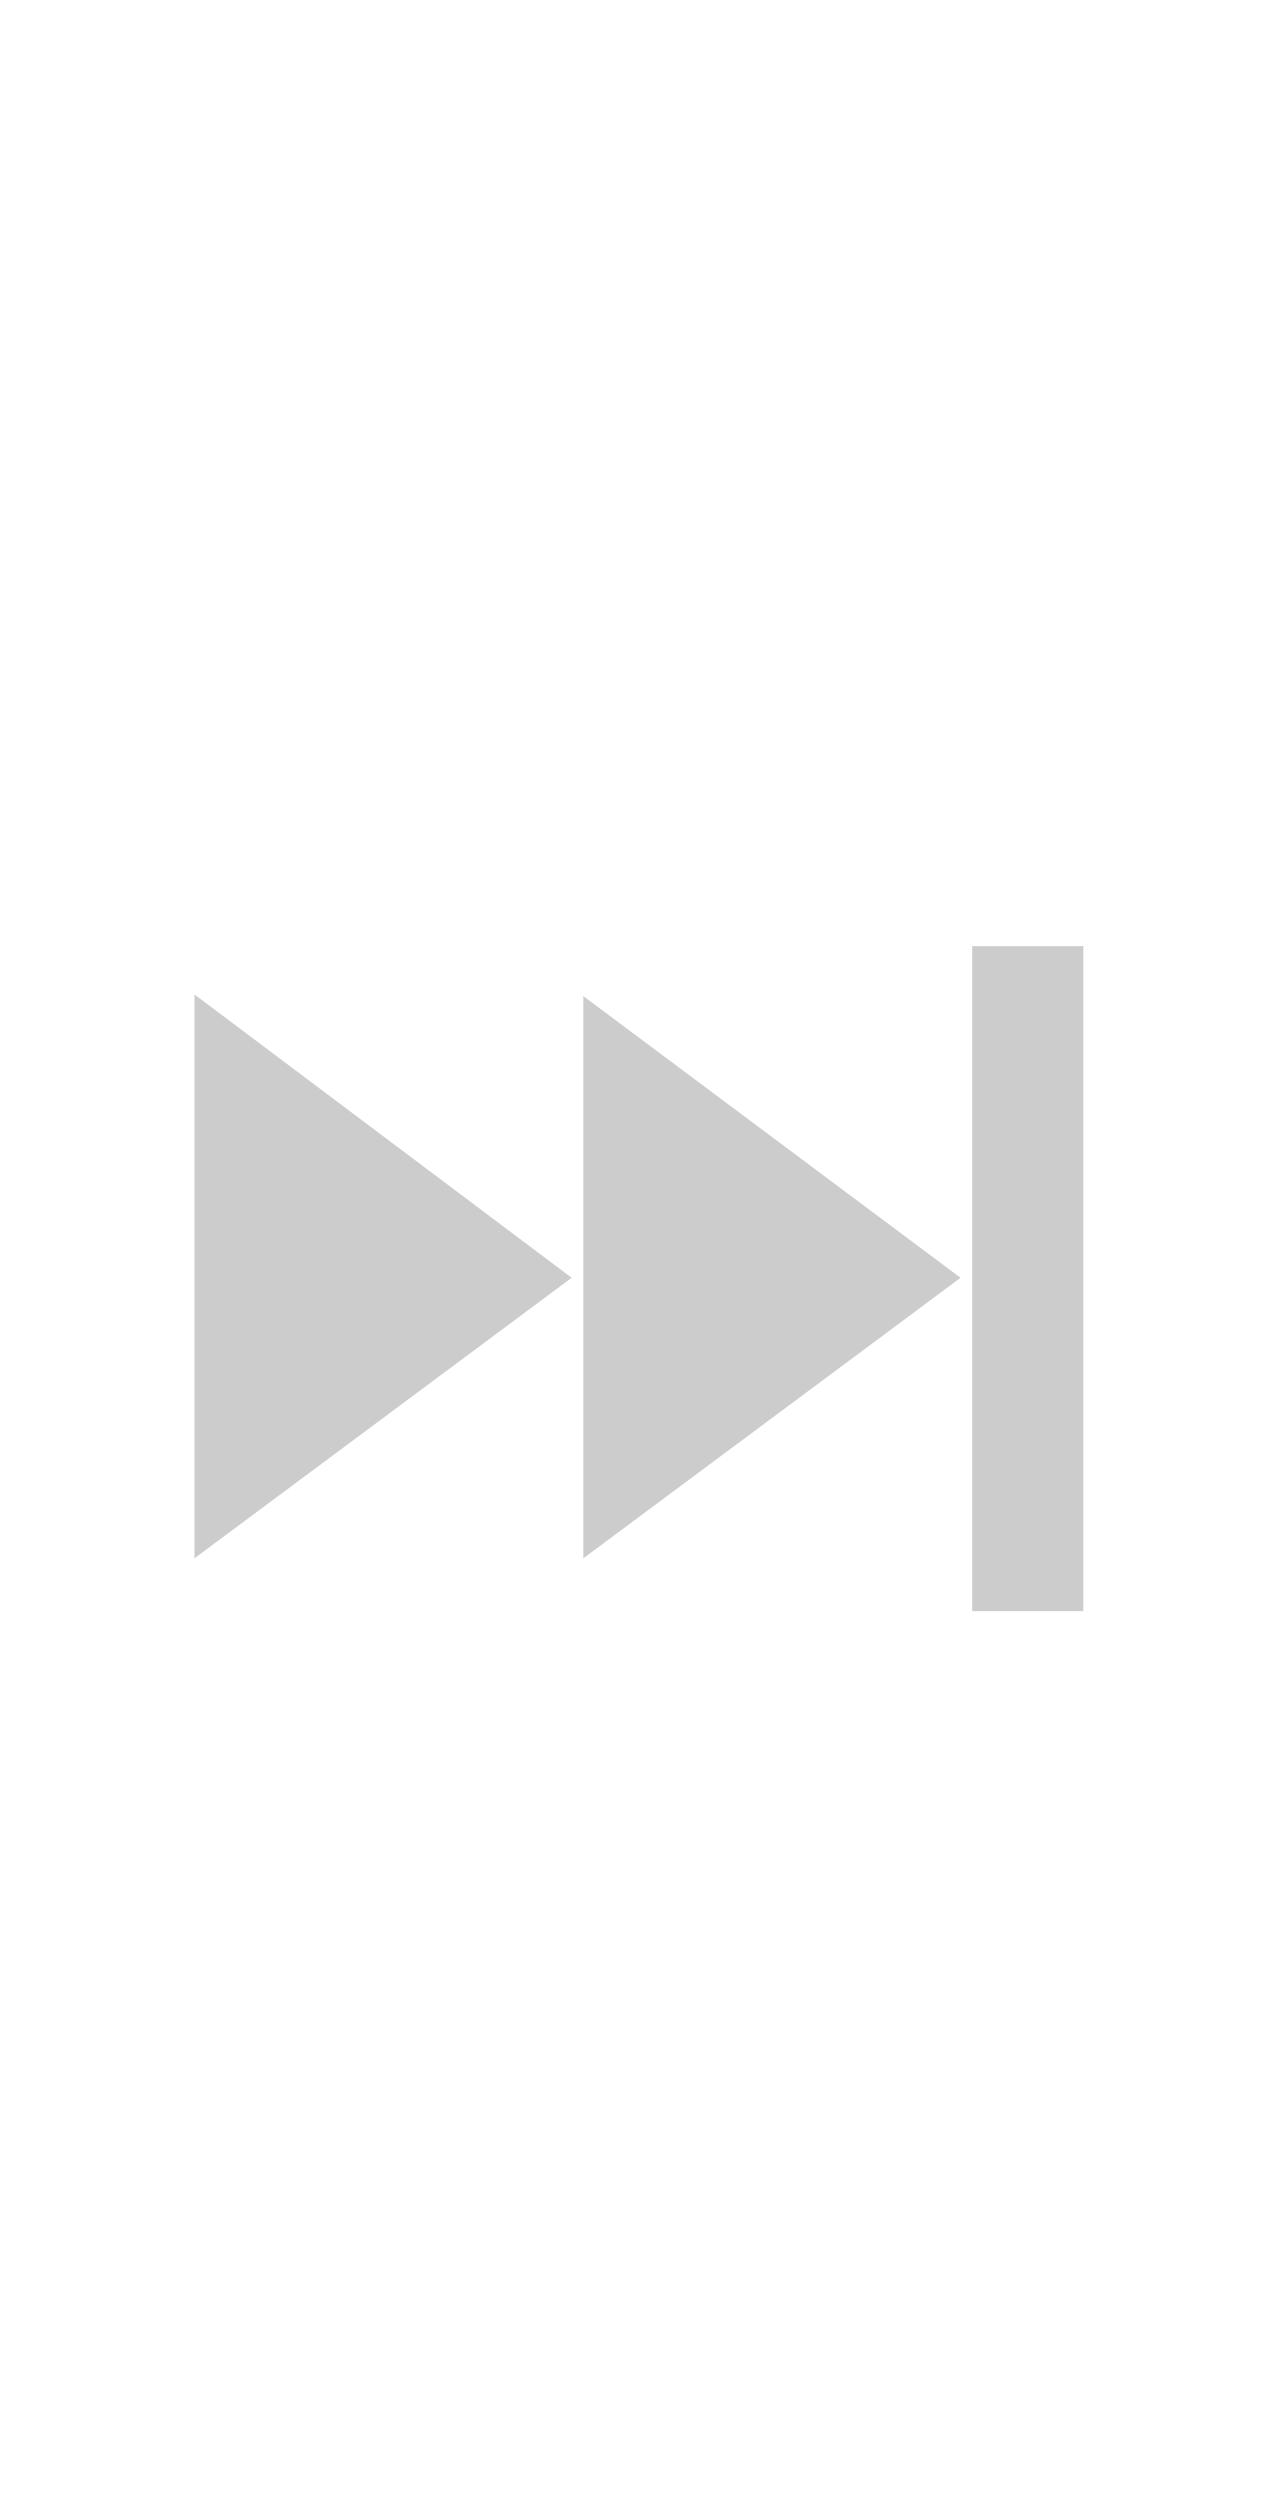
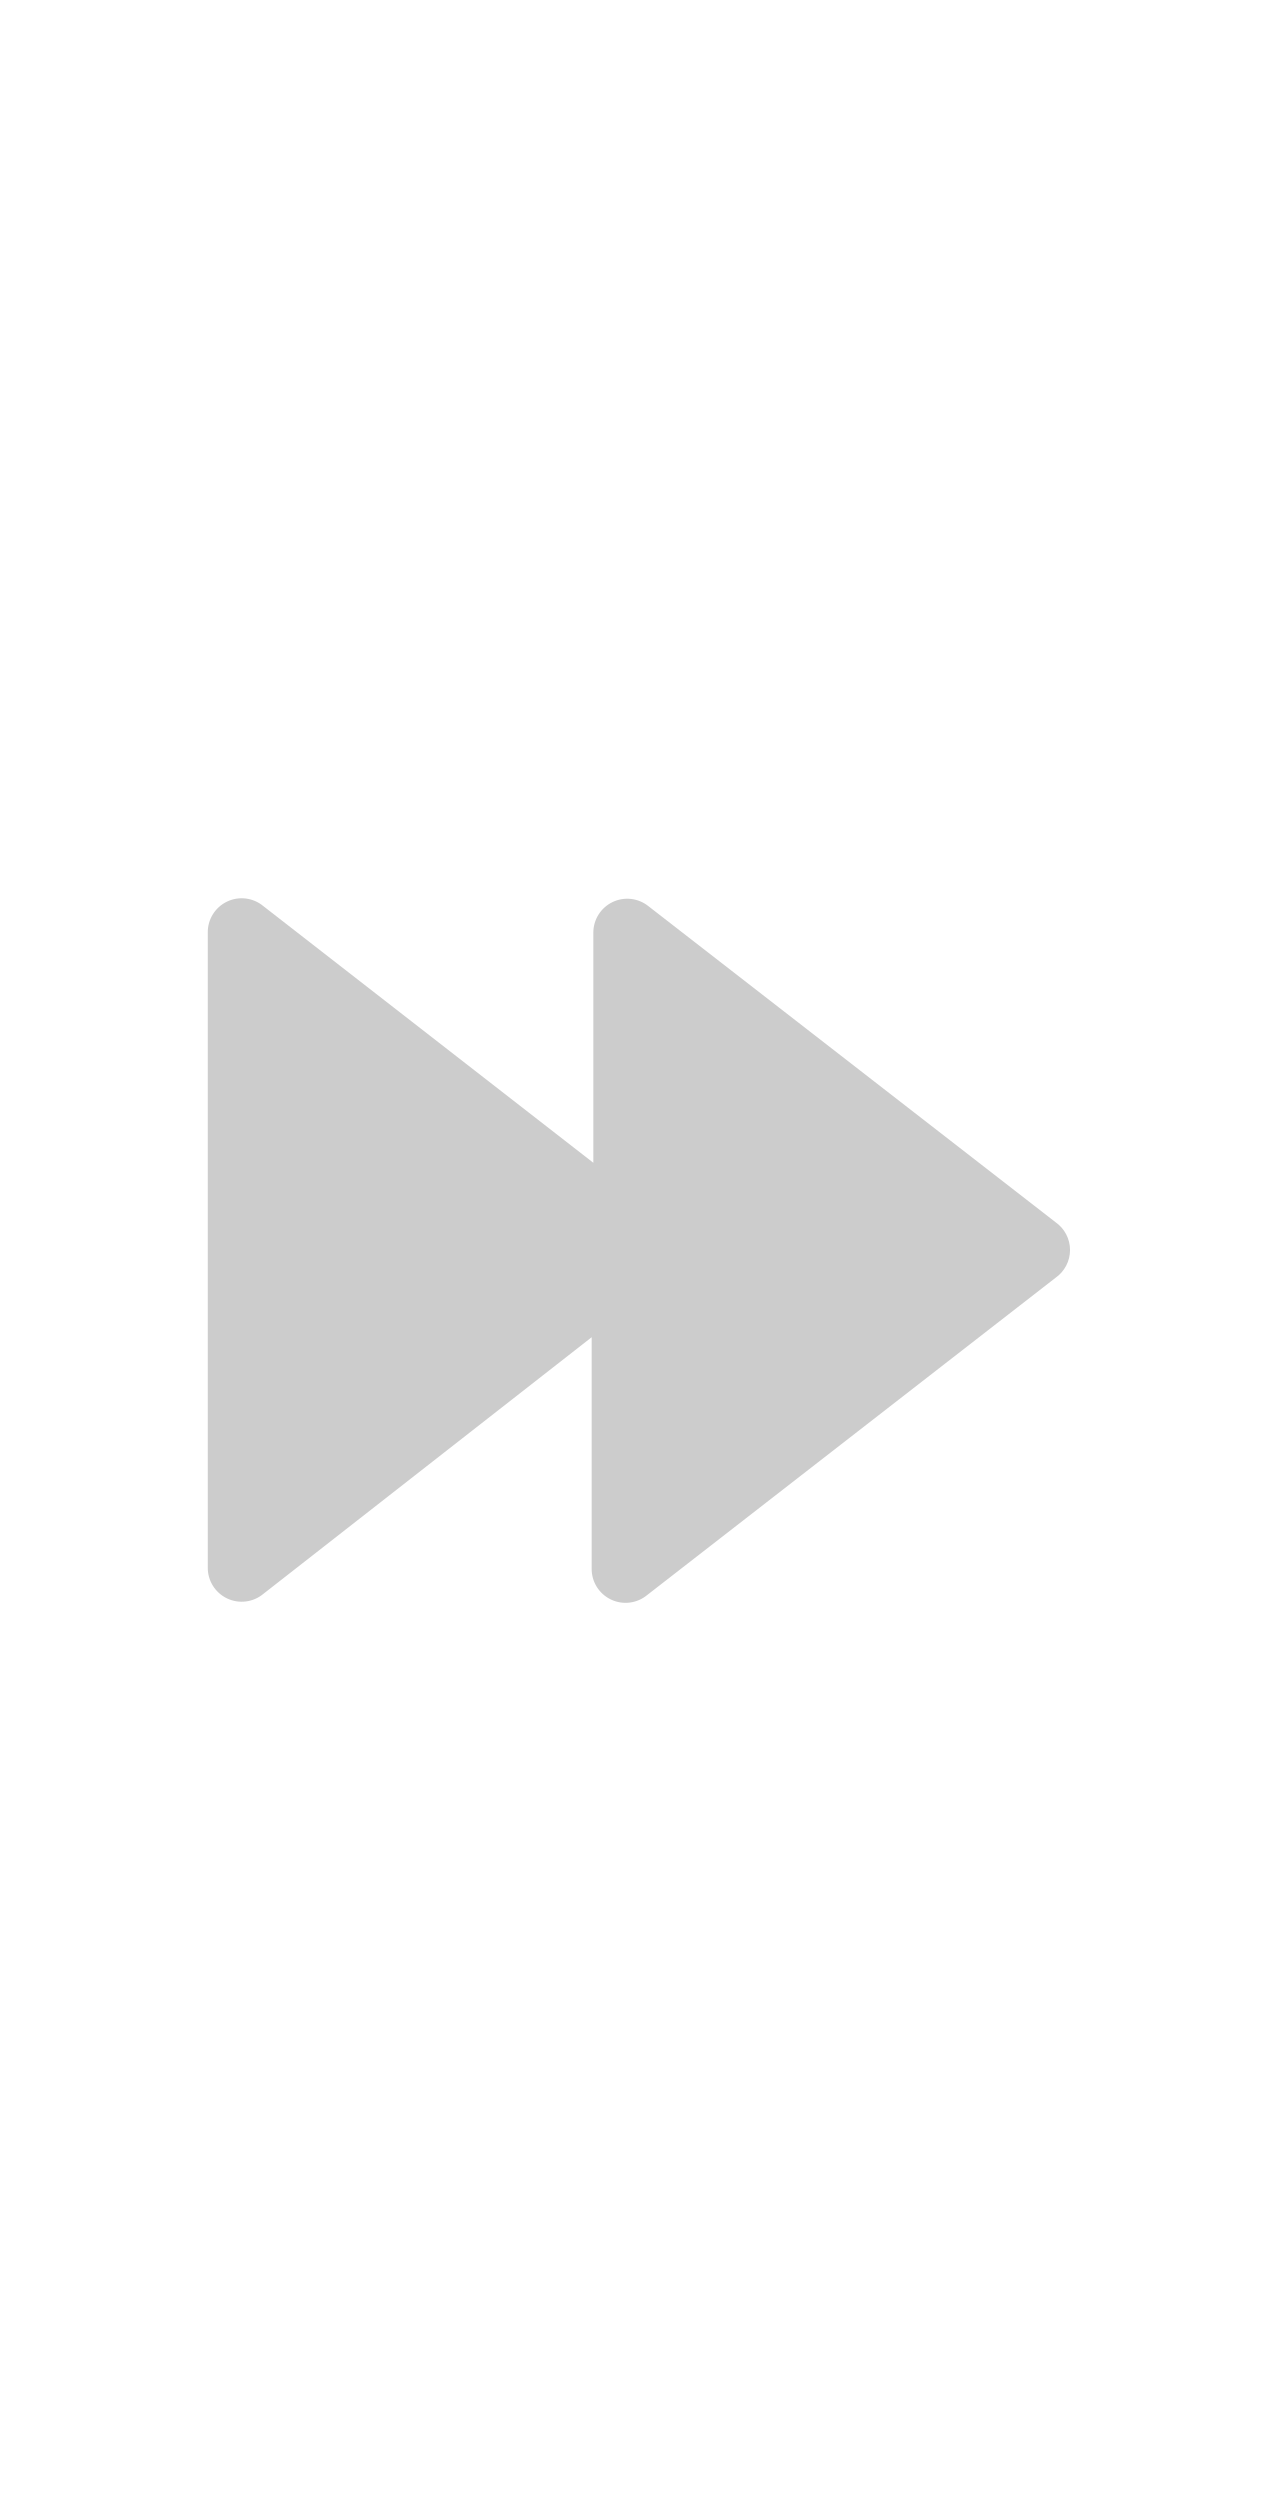
<svg xmlns="http://www.w3.org/2000/svg" width="23" height="45" viewBox="0 0 23 45">
  <rect width="23" height="45" style="fill:none" />
-   <path d="M10.29,23,3.5,28.05V17.9Zm.21-5.07V28.05L17.29,23Zm9-.9h-2V29h2Z" style="fill:#ccc" />
+   <path d="M11.67,16.31,19,22a.61.61,0,0,1,0,1l-7.35,5.71a.61.61,0,0,1-1-.48V24.07L4.74,28.69a.61.61,0,0,1-1-.48V16.79a.61.61,0,0,1,1-.48l5.94,4.62V16.79A.61.61,0,0,1,11.67,16.31Z" style="fill:#ccc" />
</svg>
